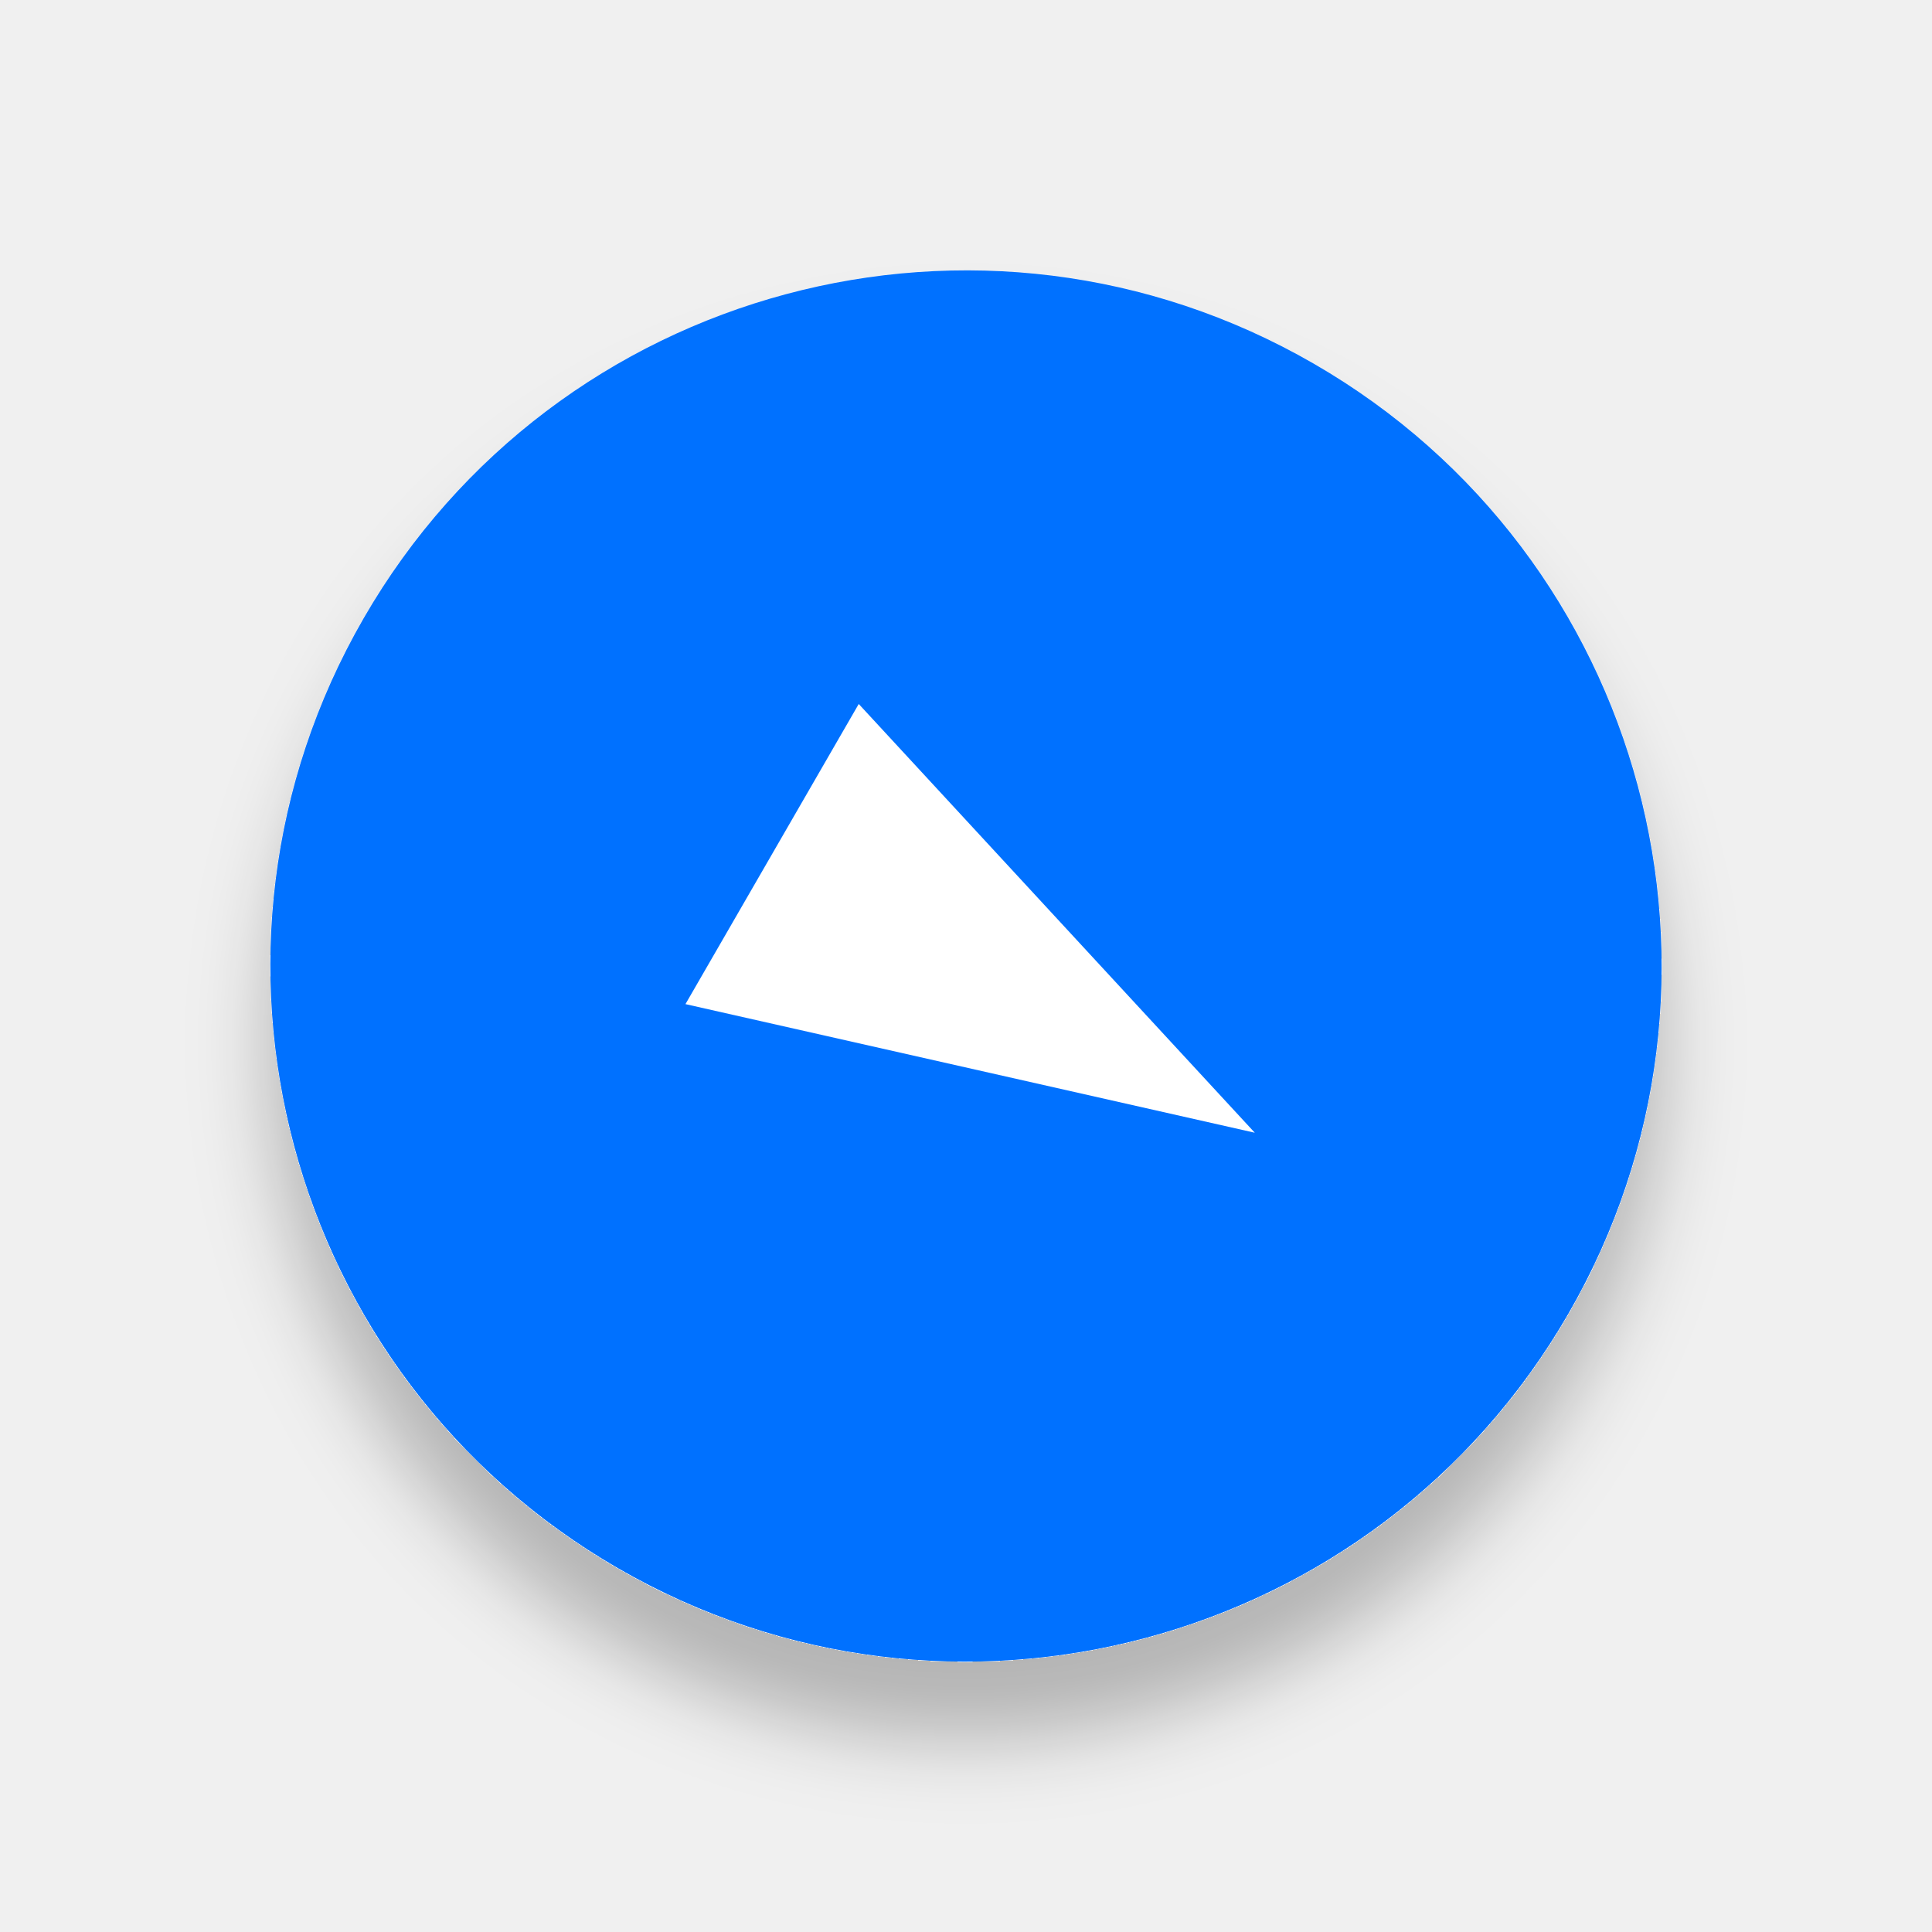
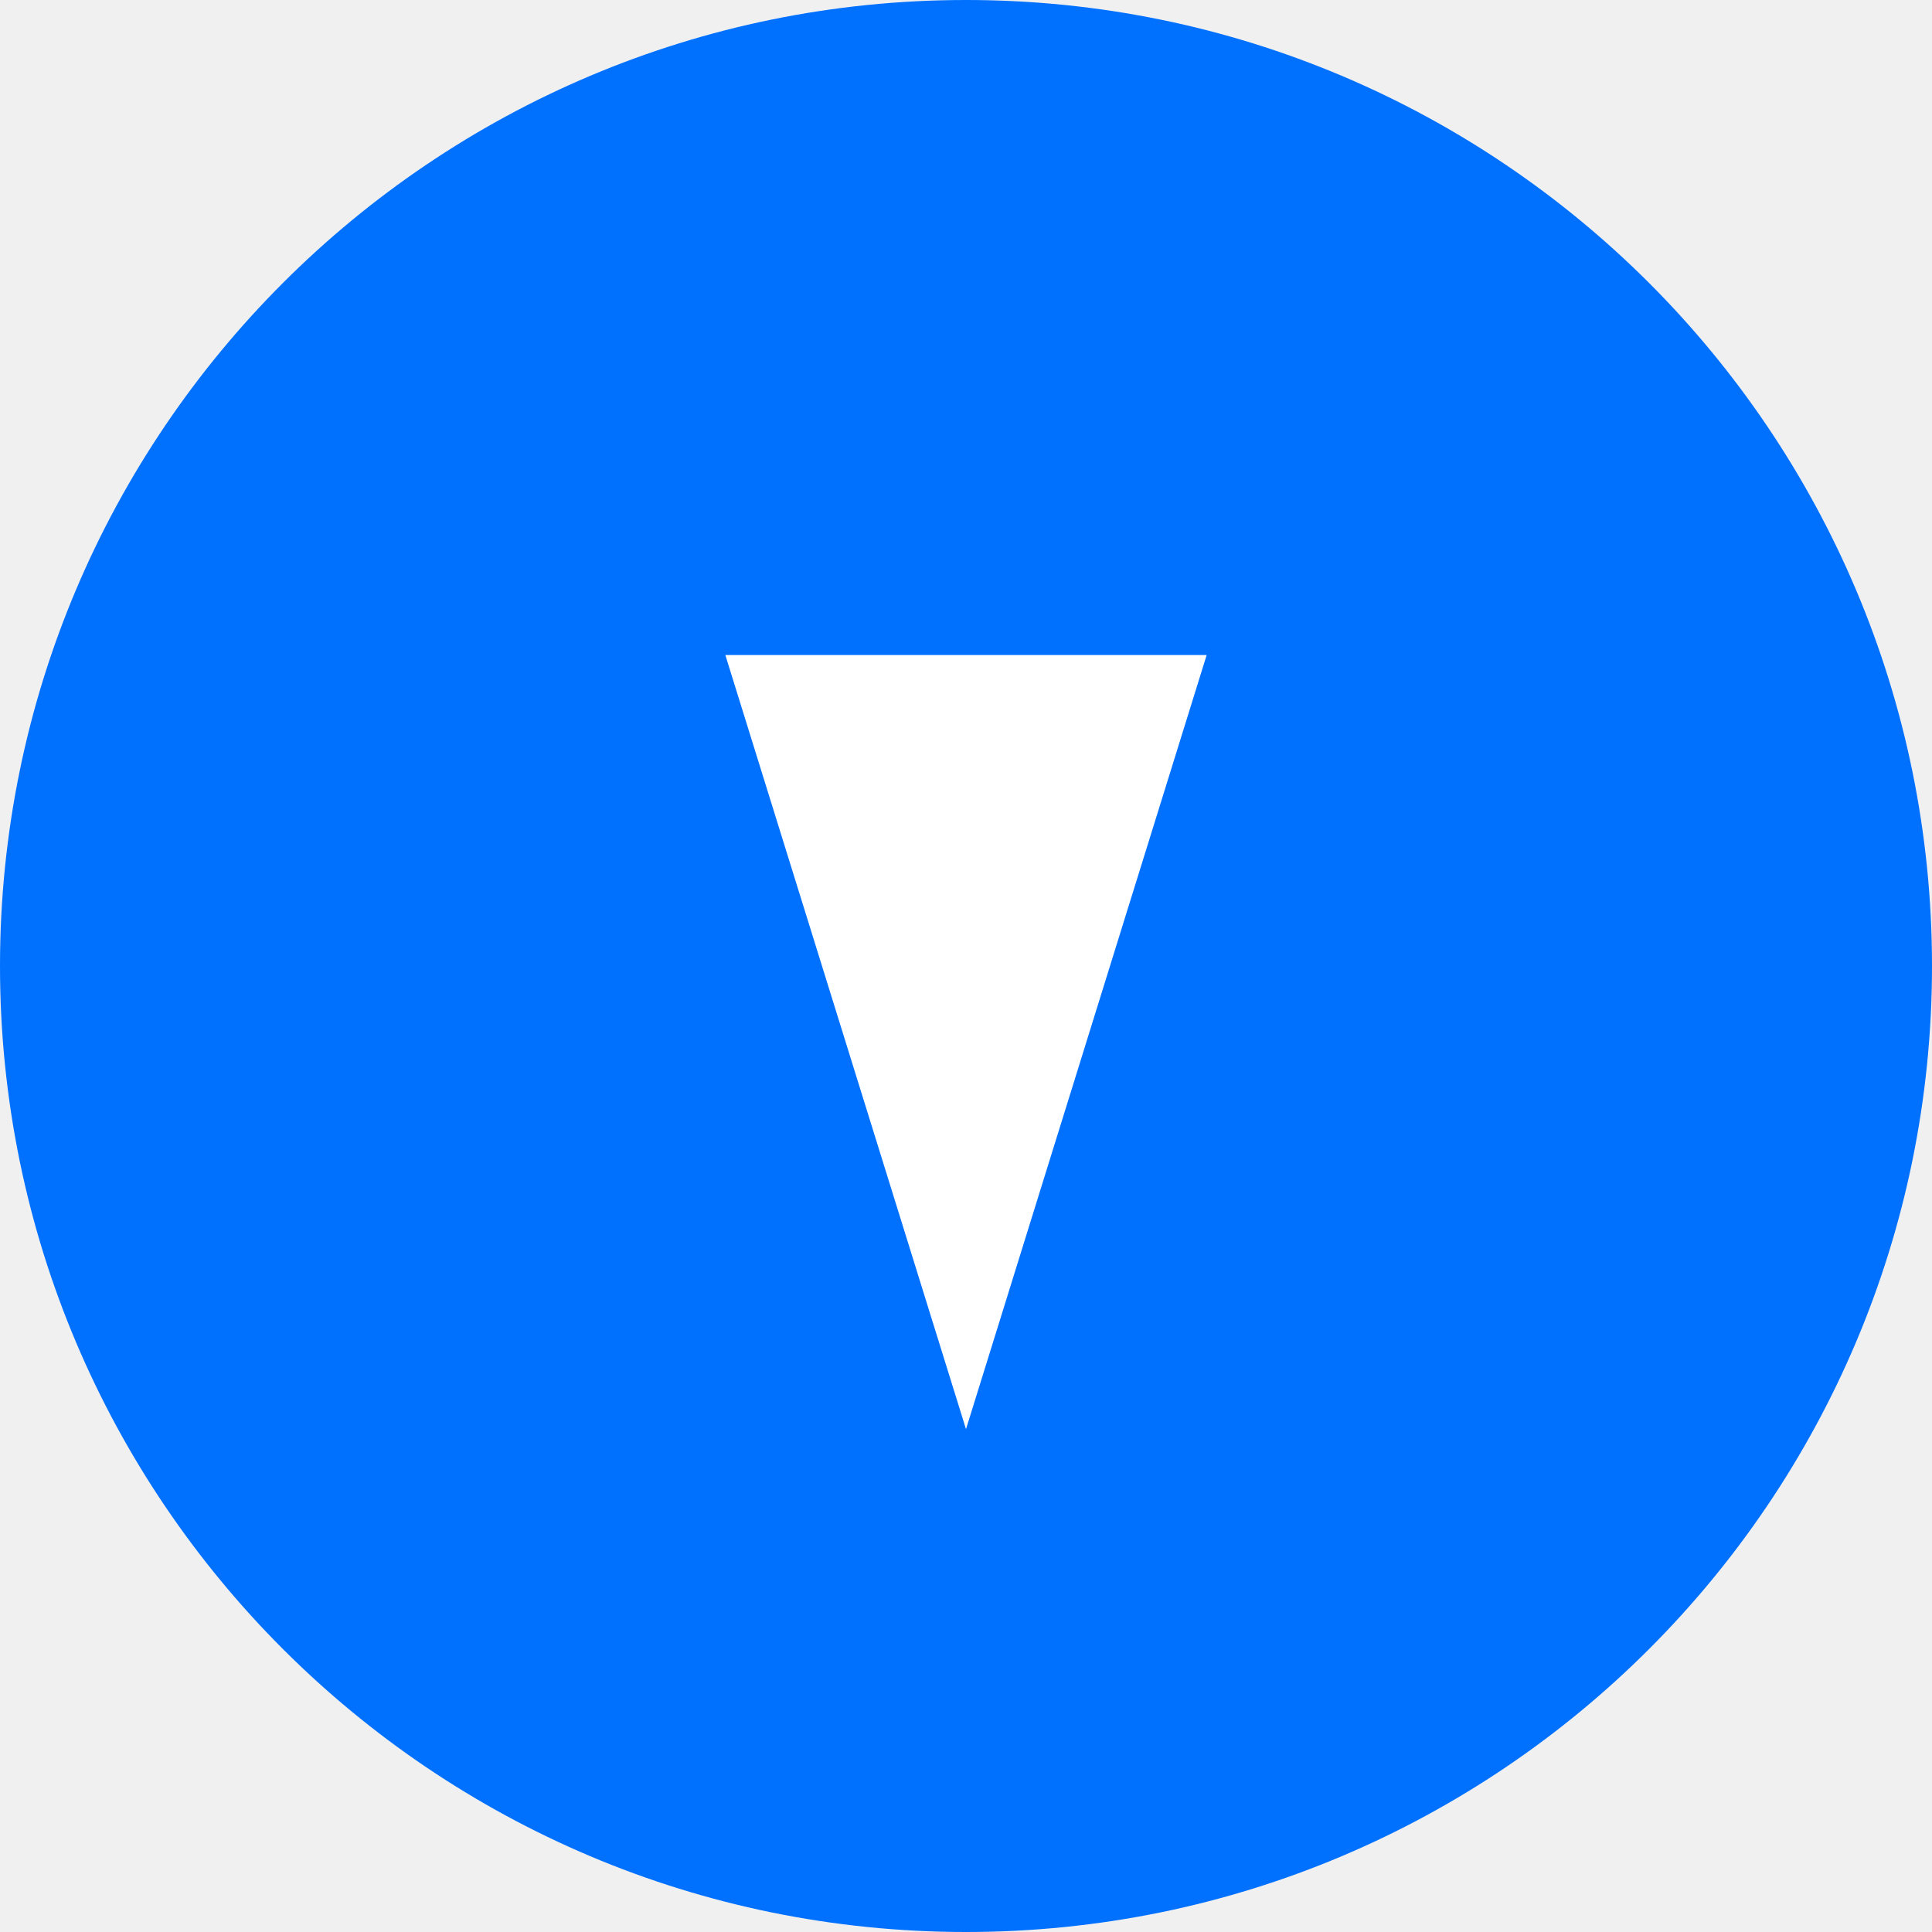
- <svg xmlns="http://www.w3.org/2000/svg" width="100" height="100" viewBox="0 0 100 100" fill="none">
-   <g filter="url(#filter0_d_2_89)">
-     <circle cx="50" cy="50" r="36" transform="rotate(120 49.9998 50)" fill="#0071FF" />
-     <path d="M64.948 58.63L35.479 51.973L44.448 36.438L64.948 58.63Z" fill="white" />
-   </g>
-   <defs>
-     <filter id="filter0_d_2_89" x="-3.177" y="0.823" width="106.354" height="106.354" filterUnits="userSpaceOnUse" color-interpolation-filters="sRGB">
-       <feFlood flood-opacity="0" result="BackgroundImageFix" />
-       <feColorMatrix in="SourceAlpha" type="matrix" values="0 0 0 0 0 0 0 0 0 0 0 0 0 0 0 0 0 0 127 0" result="hardAlpha" />
-       <feOffset dy="4" />
-       <feGaussianBlur stdDeviation="2" />
-       <feComposite in2="hardAlpha" operator="out" />
-       <feColorMatrix type="matrix" values="0 0 0 0 0 0 0 0 0 0 0 0 0 0 0 0 0 0 0.25 0" />
-       <feBlend mode="normal" in2="BackgroundImageFix" result="effect1_dropShadow_2_89" />
-       <feBlend mode="normal" in="SourceGraphic" in2="effect1_dropShadow_2_89" result="shape" />
-     </filter>
-   </defs>
+ <svg xmlns="http://www.w3.org/2000/svg" width="72" height="72" viewBox="0 0 72 72" fill="none">
+   <circle cx="36" cy="36" r="36" transform="rotate(-180 36 36)" fill="#0071FF" />
+   <path d="M36 53.26L27.031 24.411L44.969 24.411L36 53.26Z" fill="white" />
</svg>
